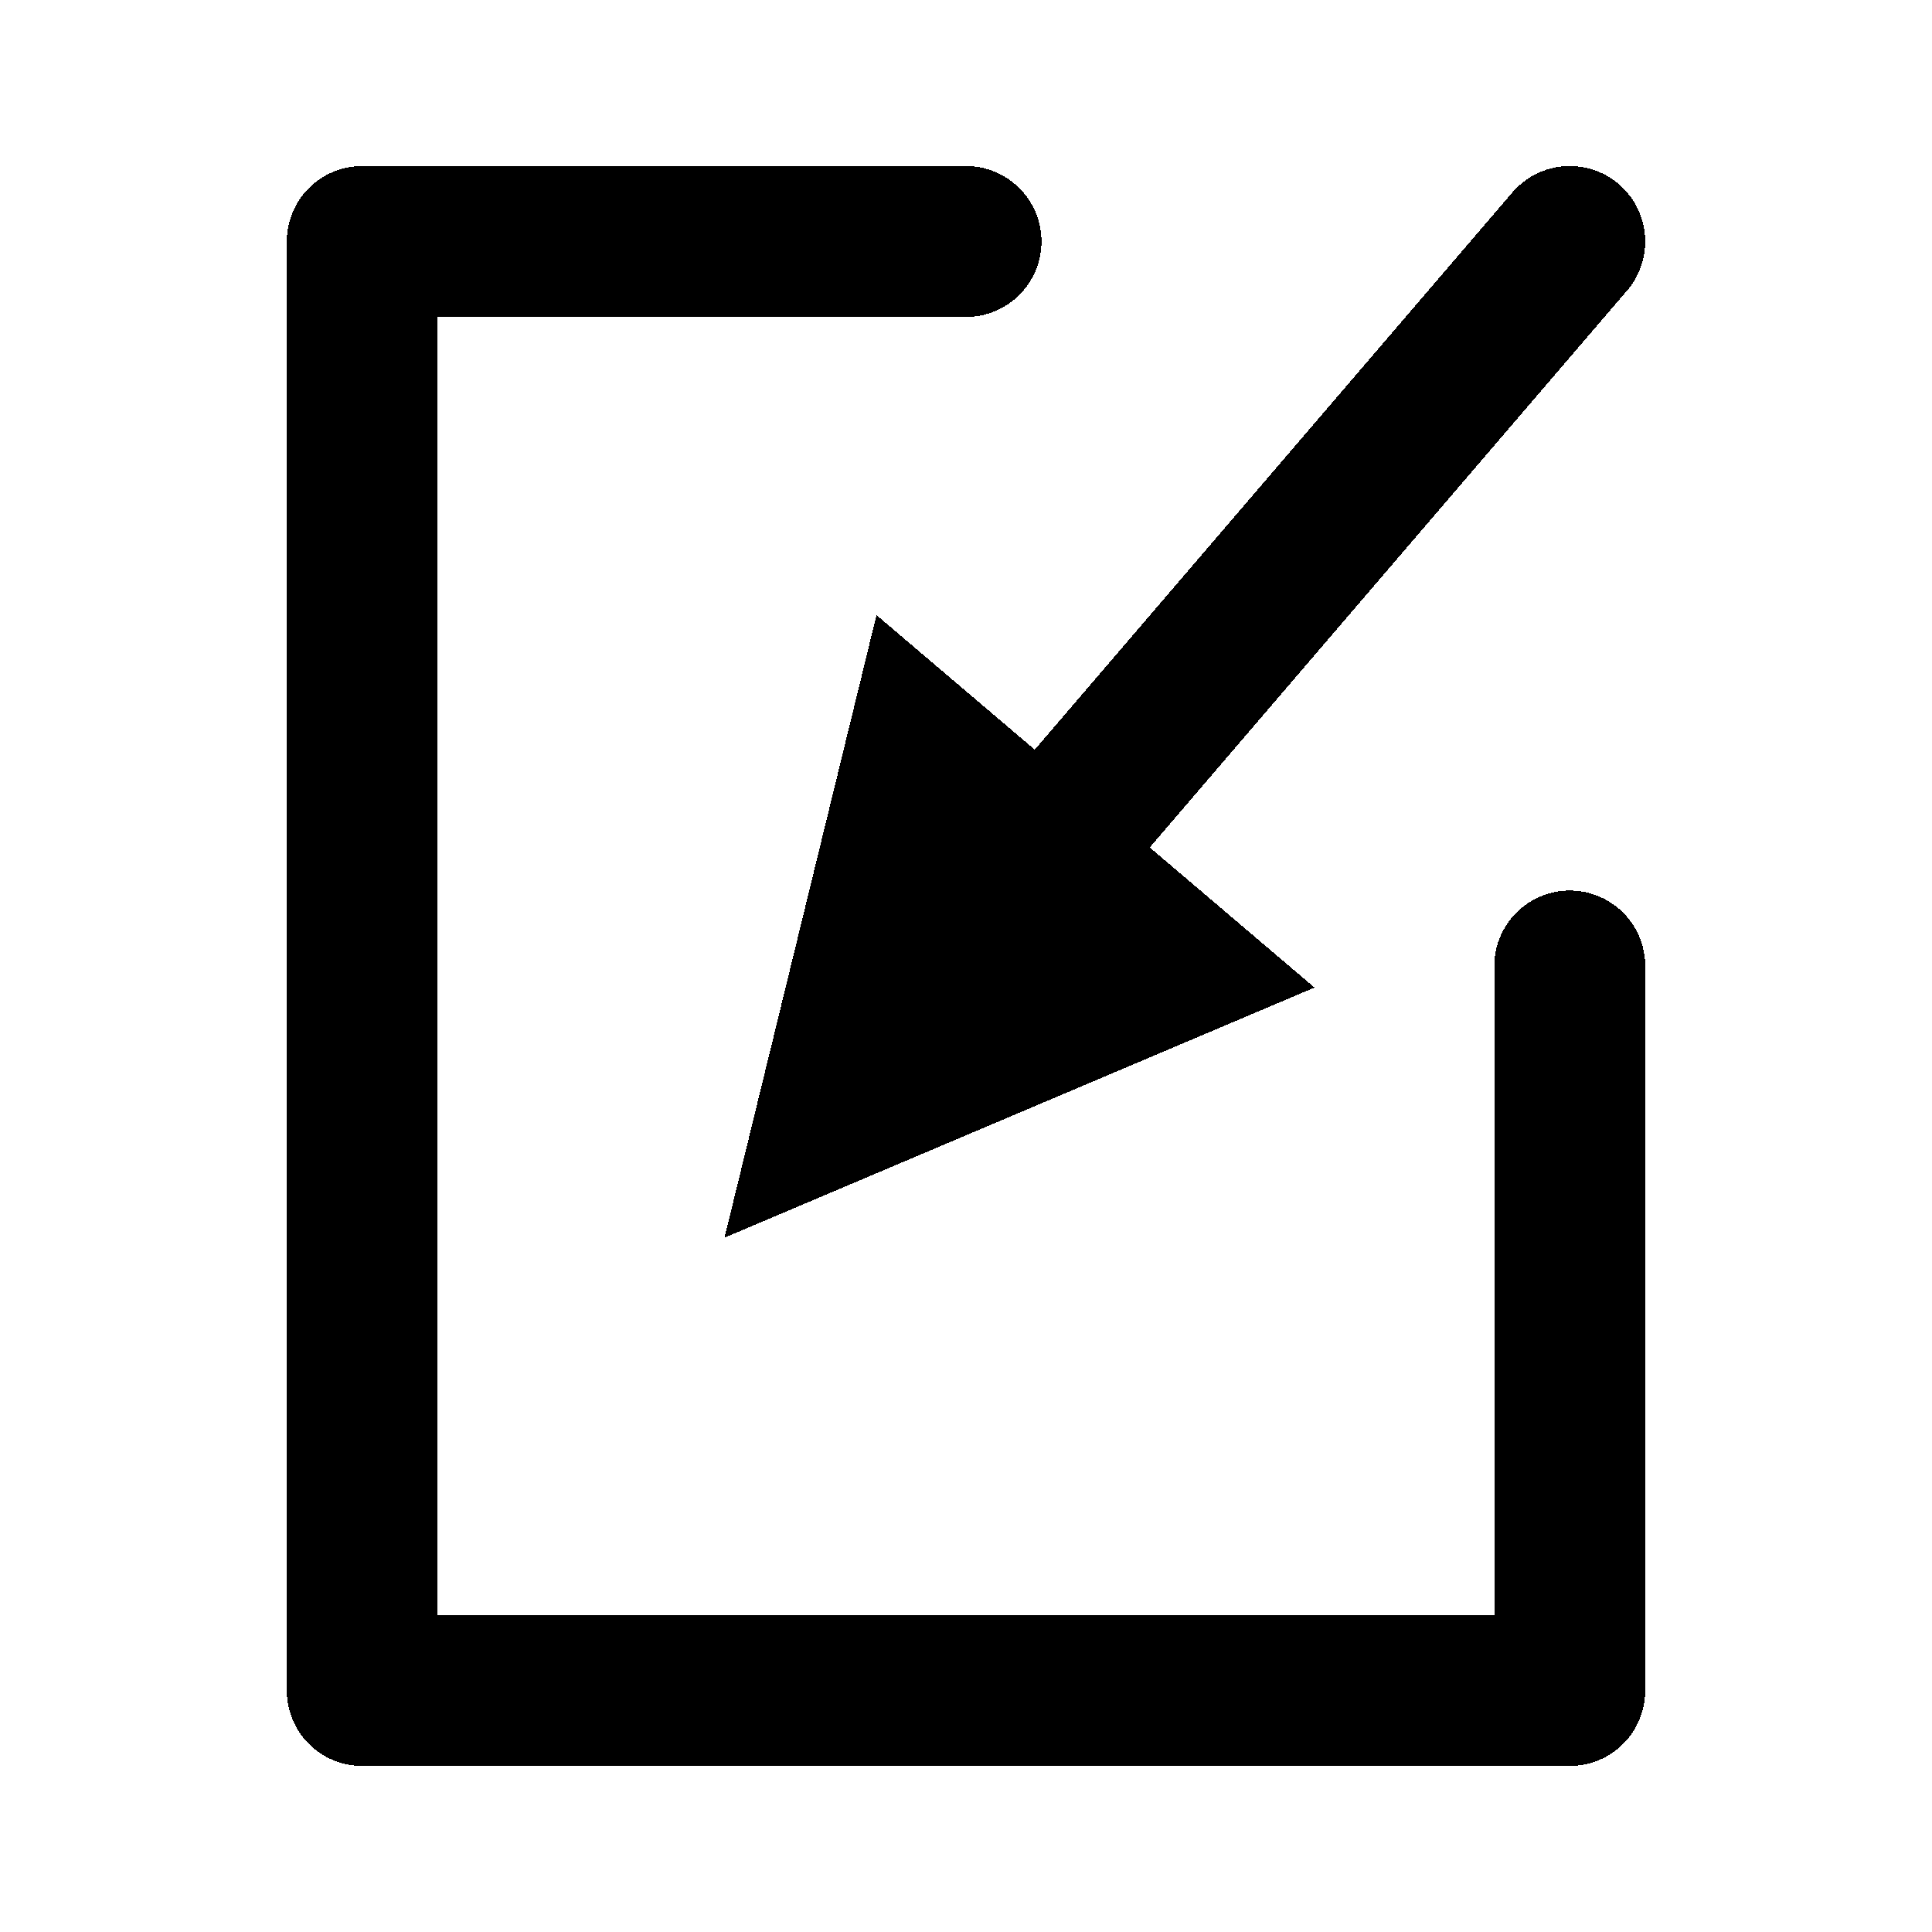
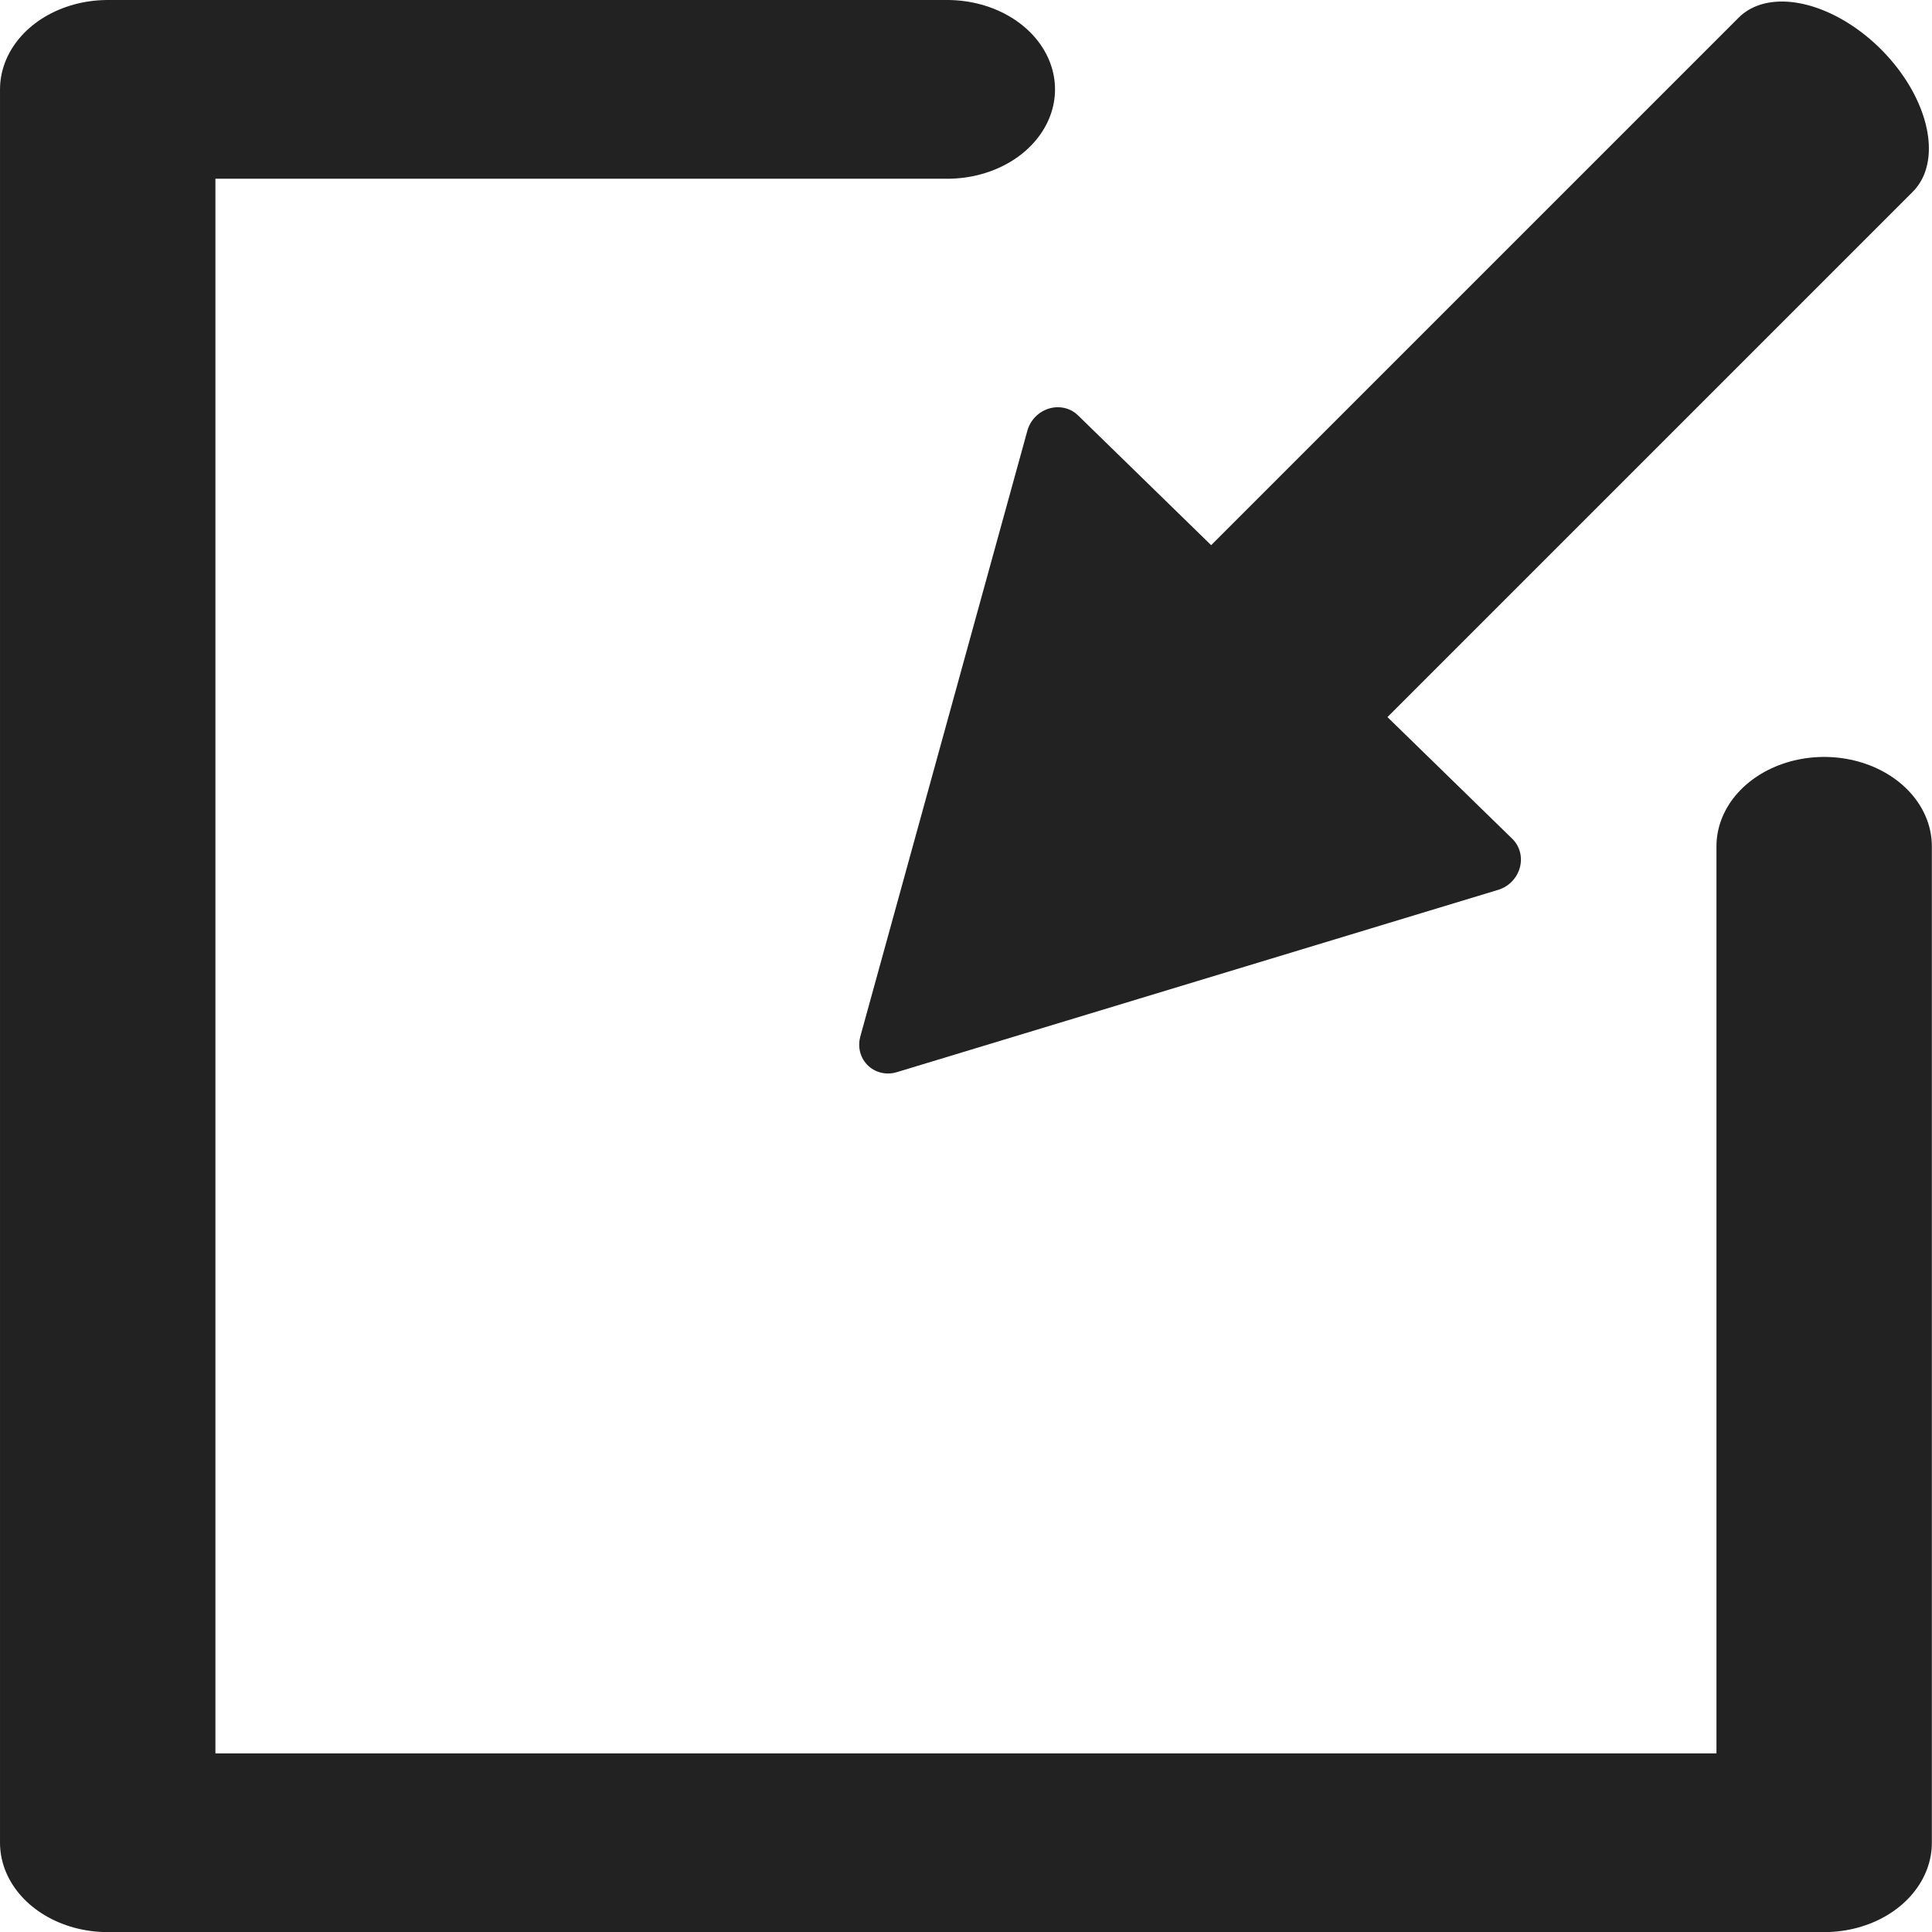
- <svg xmlns="http://www.w3.org/2000/svg" shape-rendering="crispEdges" width="64" height="64" viewBox="0 0 64 64" version="1.1" id="svg4450">
-   <defs id="defs4444" />
-   <g id="layer1">
-     <path id="path6456" d="M 32,8 H 12 V 56 H 52 V 32" style="fill:none;fill-opacity:1;stroke:#000000;stroke-width:5;stroke-linecap:round;stroke-linejoin:round;stroke-miterlimit:4;stroke-dasharray:none;stroke-opacity:1" />
-     <path id="path5588" d="M 28,36 52,8" style="fill:none;stroke:#000000;stroke-width:5;stroke-linecap:round;stroke-linejoin:round;stroke-miterlimit:4;stroke-dasharray:none;stroke-opacity:1" />
-     <path style="fill:#000000;fill-opacity:1;stroke:none;stroke-width:0.315" id="path2991" d="m 395.756,359.636 -121.471,0 -121.471,0 60.735,-105.197 60.735,-105.197 60.735,105.197 z" transform="matrix(-0.05972761,-0.0507894,0.05841621,-0.06870498,31.66423,65.18454)" />
+ <svg xmlns="http://www.w3.org/2000/svg" width="64" height="64" viewBox="0 0 64 64" version="1.1" xml:space="preserve" style="fill-rule:evenodd;clip-rule:evenodd;stroke-linecap:round;stroke-linejoin:round;" id="svg5">
+   <defs id="defs5" />
+   <g id="path5588-6-2" transform="matrix(-1.129563,-0.2521096,-0.2521262,-1.129561,97.53101,54.51505)" style="stroke-width:5.903;stroke-dasharray:none">
+     <path d="m 23.904,39.858 24,-24" style="fill:none;fill-rule:nonzero;stroke:#222222;stroke-width:5.903;stroke-dasharray:none" id="path4" />
+   </g>
+   <g id="path2991-5-9" transform="matrix(-0.01566936,-0.01527903,0.01600607,-0.01641698,36.67699,59.65946)" style="fill:#222222;fill-opacity:1">
+     <path d="M 1495.77,1359.26 H 577.569 L 807.12,961.661 1036.67,564.068 Z" style="fill-rule:nonzero;stroke:#222222;stroke-width:89.23px;stroke-linecap:butt;stroke-miterlimit:2;fill:#222222;fill-opacity:1" id="path5" />
+   </g>
+   <g id="path6456" transform="matrix(1.186428,0,0,0.9844545,-6.012555,0.4993351)" style="clip-rule:evenodd;fill-rule:evenodd;stroke-width:1.031;stroke-linecap:round;stroke-linejoin:round">
+     <path d="M 31.518,2.5 H 8.075 v 59 H 56 V 27.97" style="fill:none;fill-rule:nonzero;stroke:#222222;stroke-width:6.014;stroke-dasharray:none" id="path1" />
  </g>
</svg>
